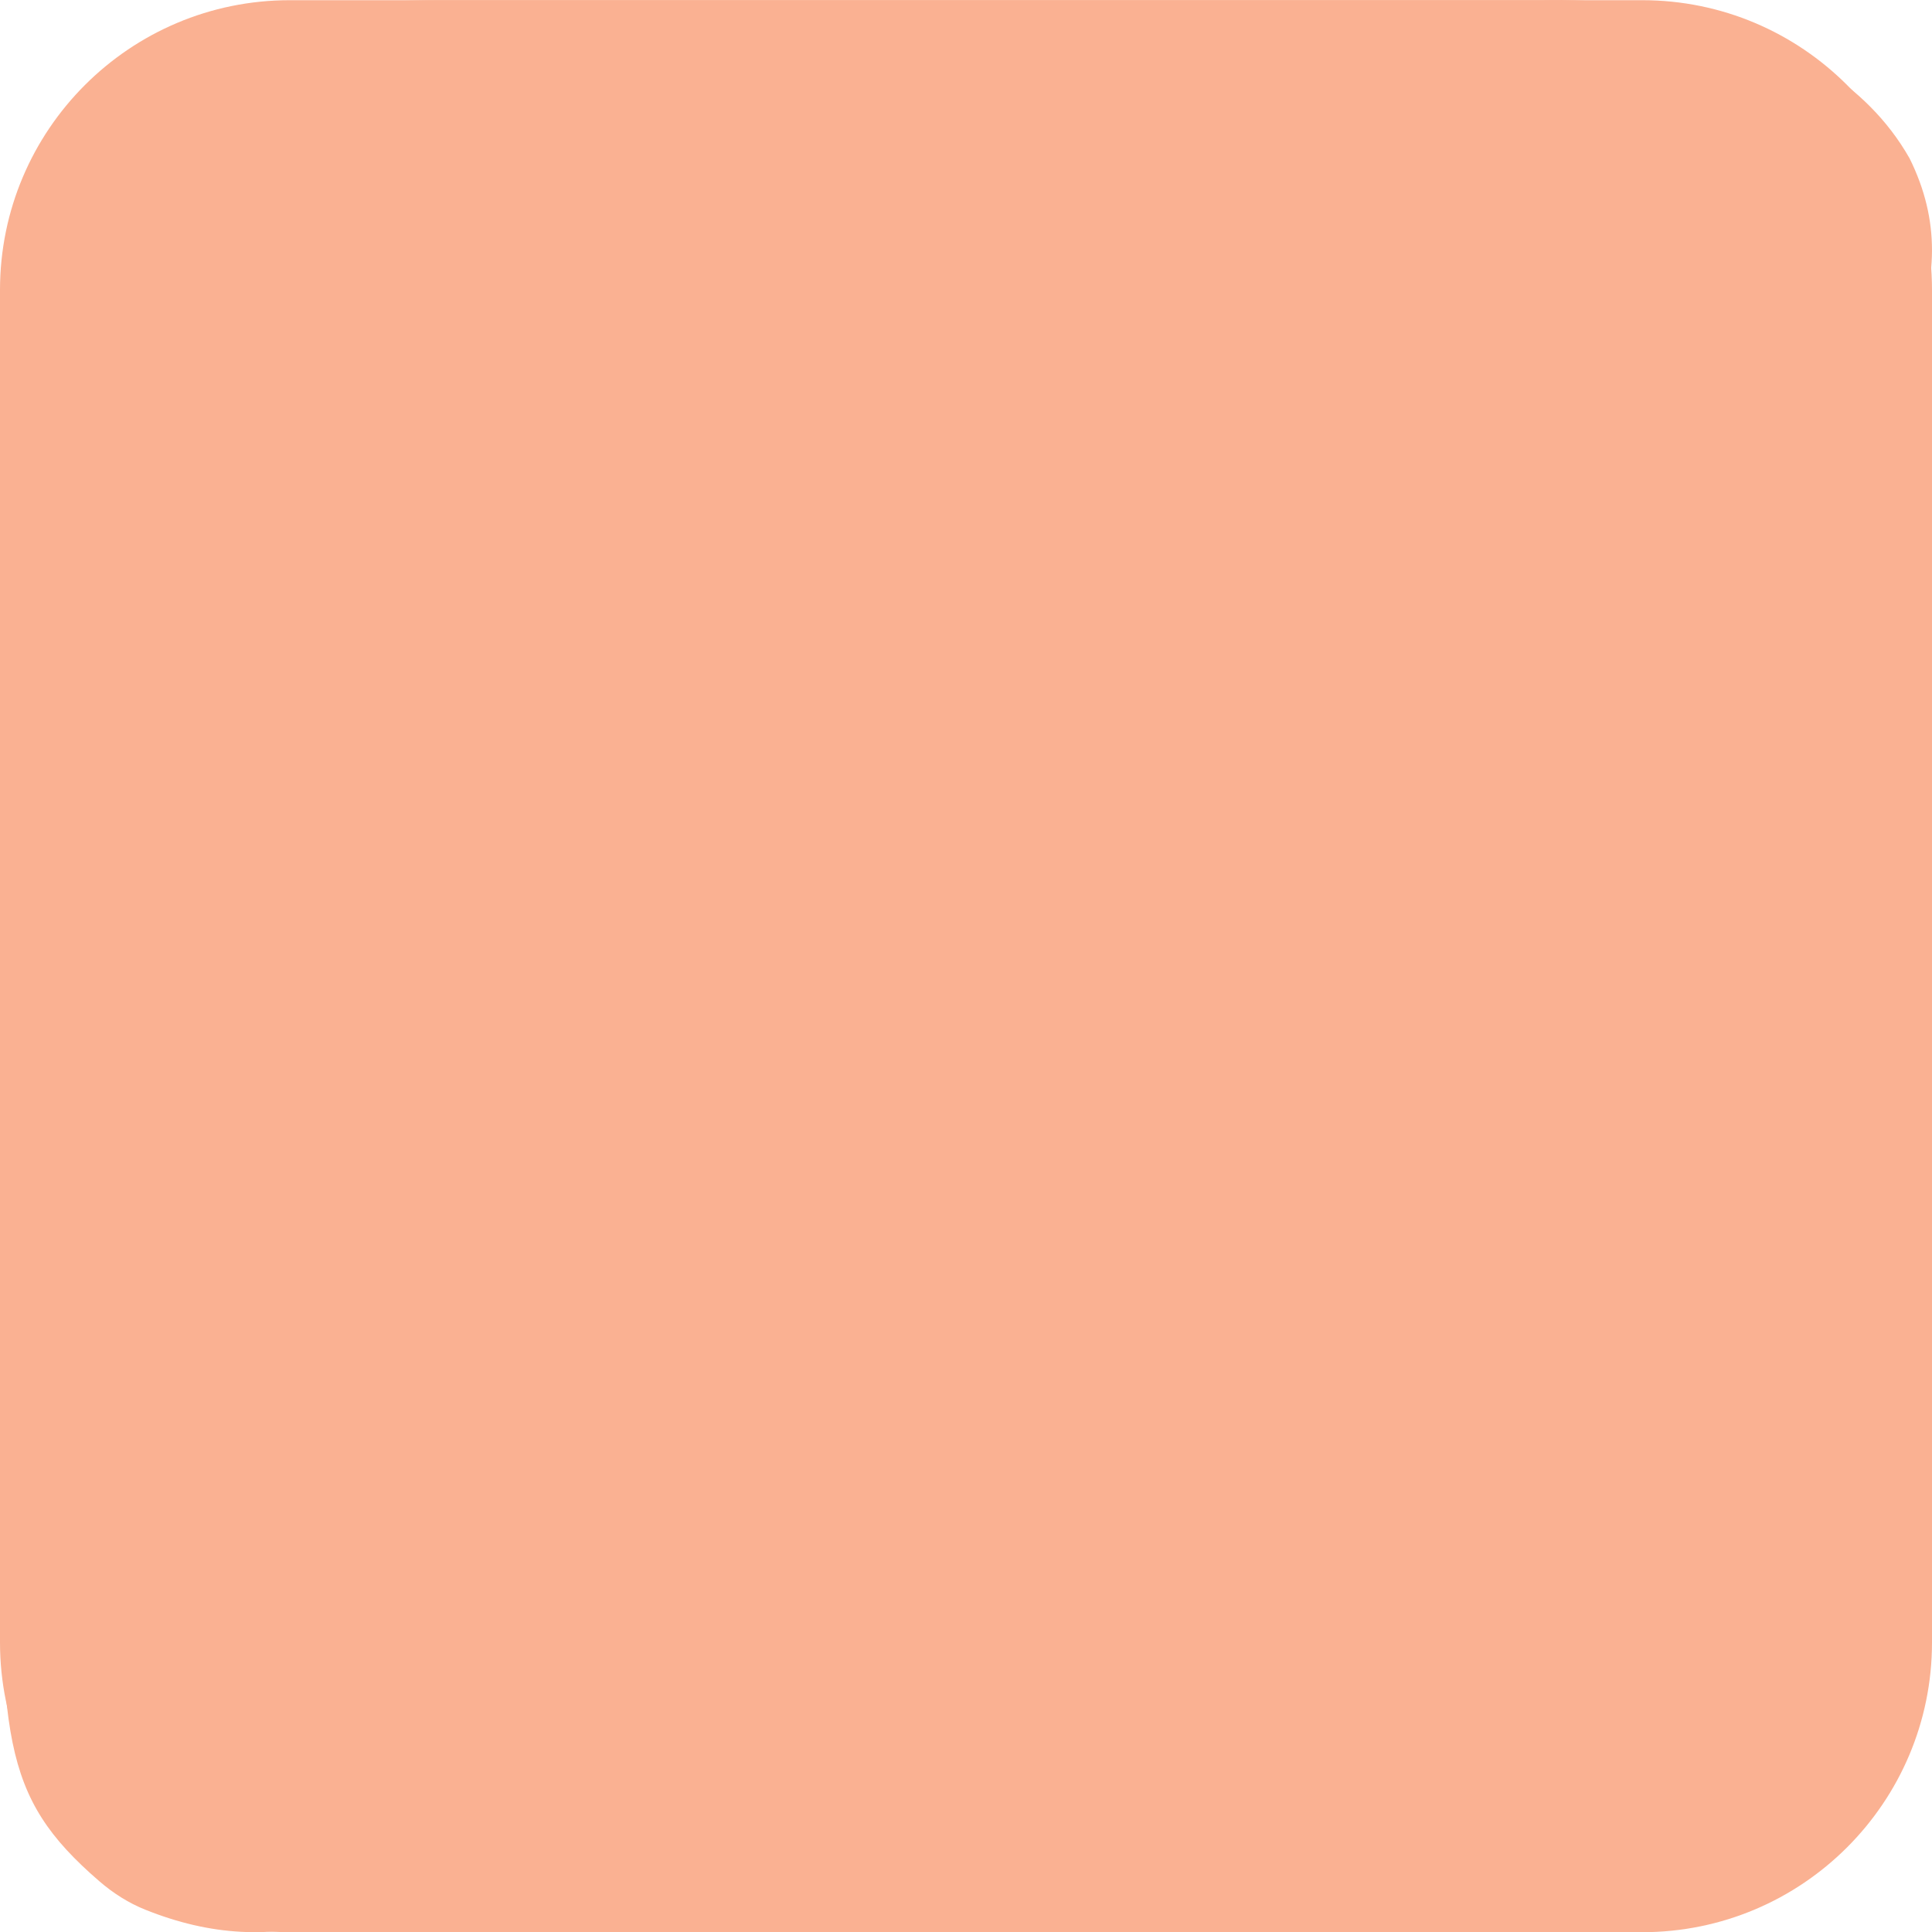
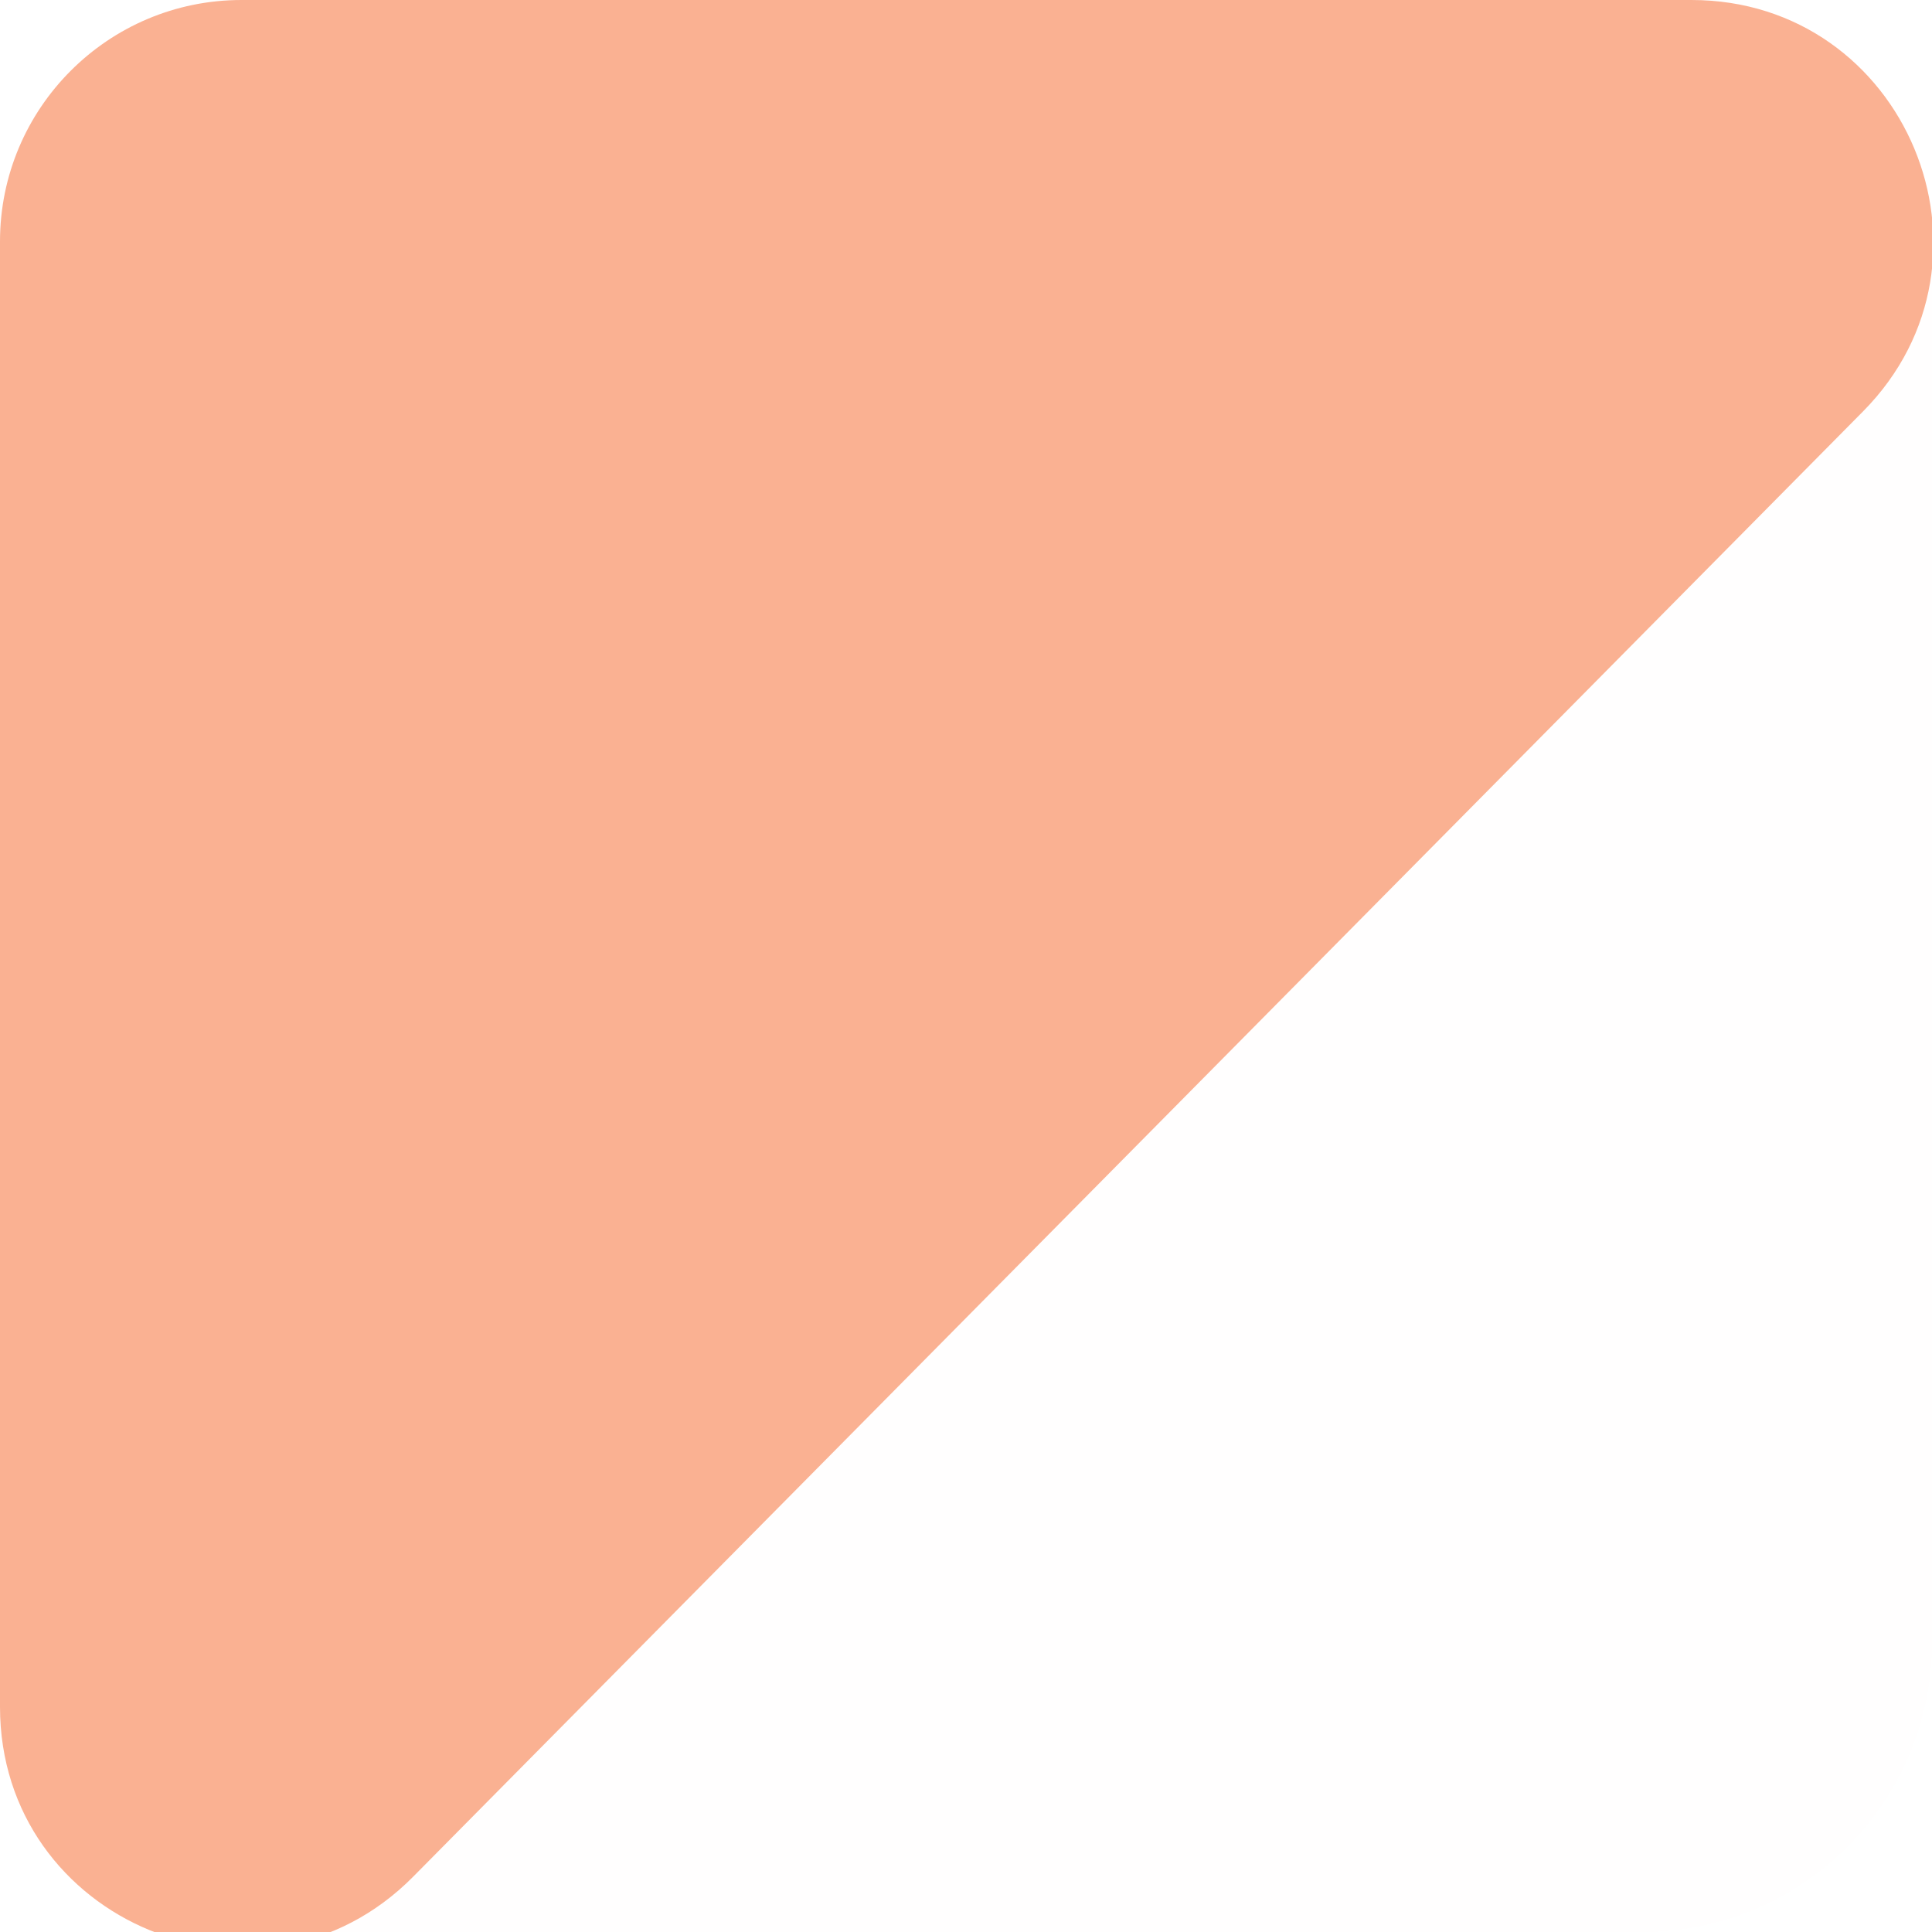
<svg xmlns="http://www.w3.org/2000/svg" width="40" height="40" viewBox="0 0 40 40" fill="none">
-   <rect x="40" y="40.004" width="40" height="40" rx="6" transform="rotate(180 40 40.004)" fill="#FAB192" />
-   <path d="M39.536 3.279C37.706 0.052 32.903 -0.01 32.138 0.001C32.067 0.002 32.009 0.003 31.938 0.003L9.136 0.003C3.693 0.003 2.001 1.95 1.703 2.311C1.405 2.672 0.217 3.811 0.217 8.311C-0.181 14.599 0.102 24.196 0.047 30.311C-0.004 35.941 -0.007 37.169 2.059 38.951C2.343 39.196 2.662 39.4 3.01 39.539C5.73 40.63 8.057 39.754 10.669 37.386C15.646 32.872 15.646 32.872 24.605 23.844L24.605 23.843C29.981 18.425 30.077 18.321 36.207 11.675L36.549 11.304C39.353 8.264 40.807 5.842 39.536 3.279Z" fill="#FAB192" />
+   <rect width="40" height="40" rx="6" fill="#FFFEFE" />
+   <path d="M8.554 38.855L38.573 8.517C41.697 5.359 39.461 6.59127e-07 35.019 1.04744e-06L21.753 2.20718e-06L5 3.67176e-06C2.239 3.91317e-06 -3.95688e-06 2.239 -3.71547e-06 5L-1.06323e-06 35.338C-6.7269e-07 39.805 5.412 42.03 8.554 38.855Z" fill="#FAB192" />
</svg>
